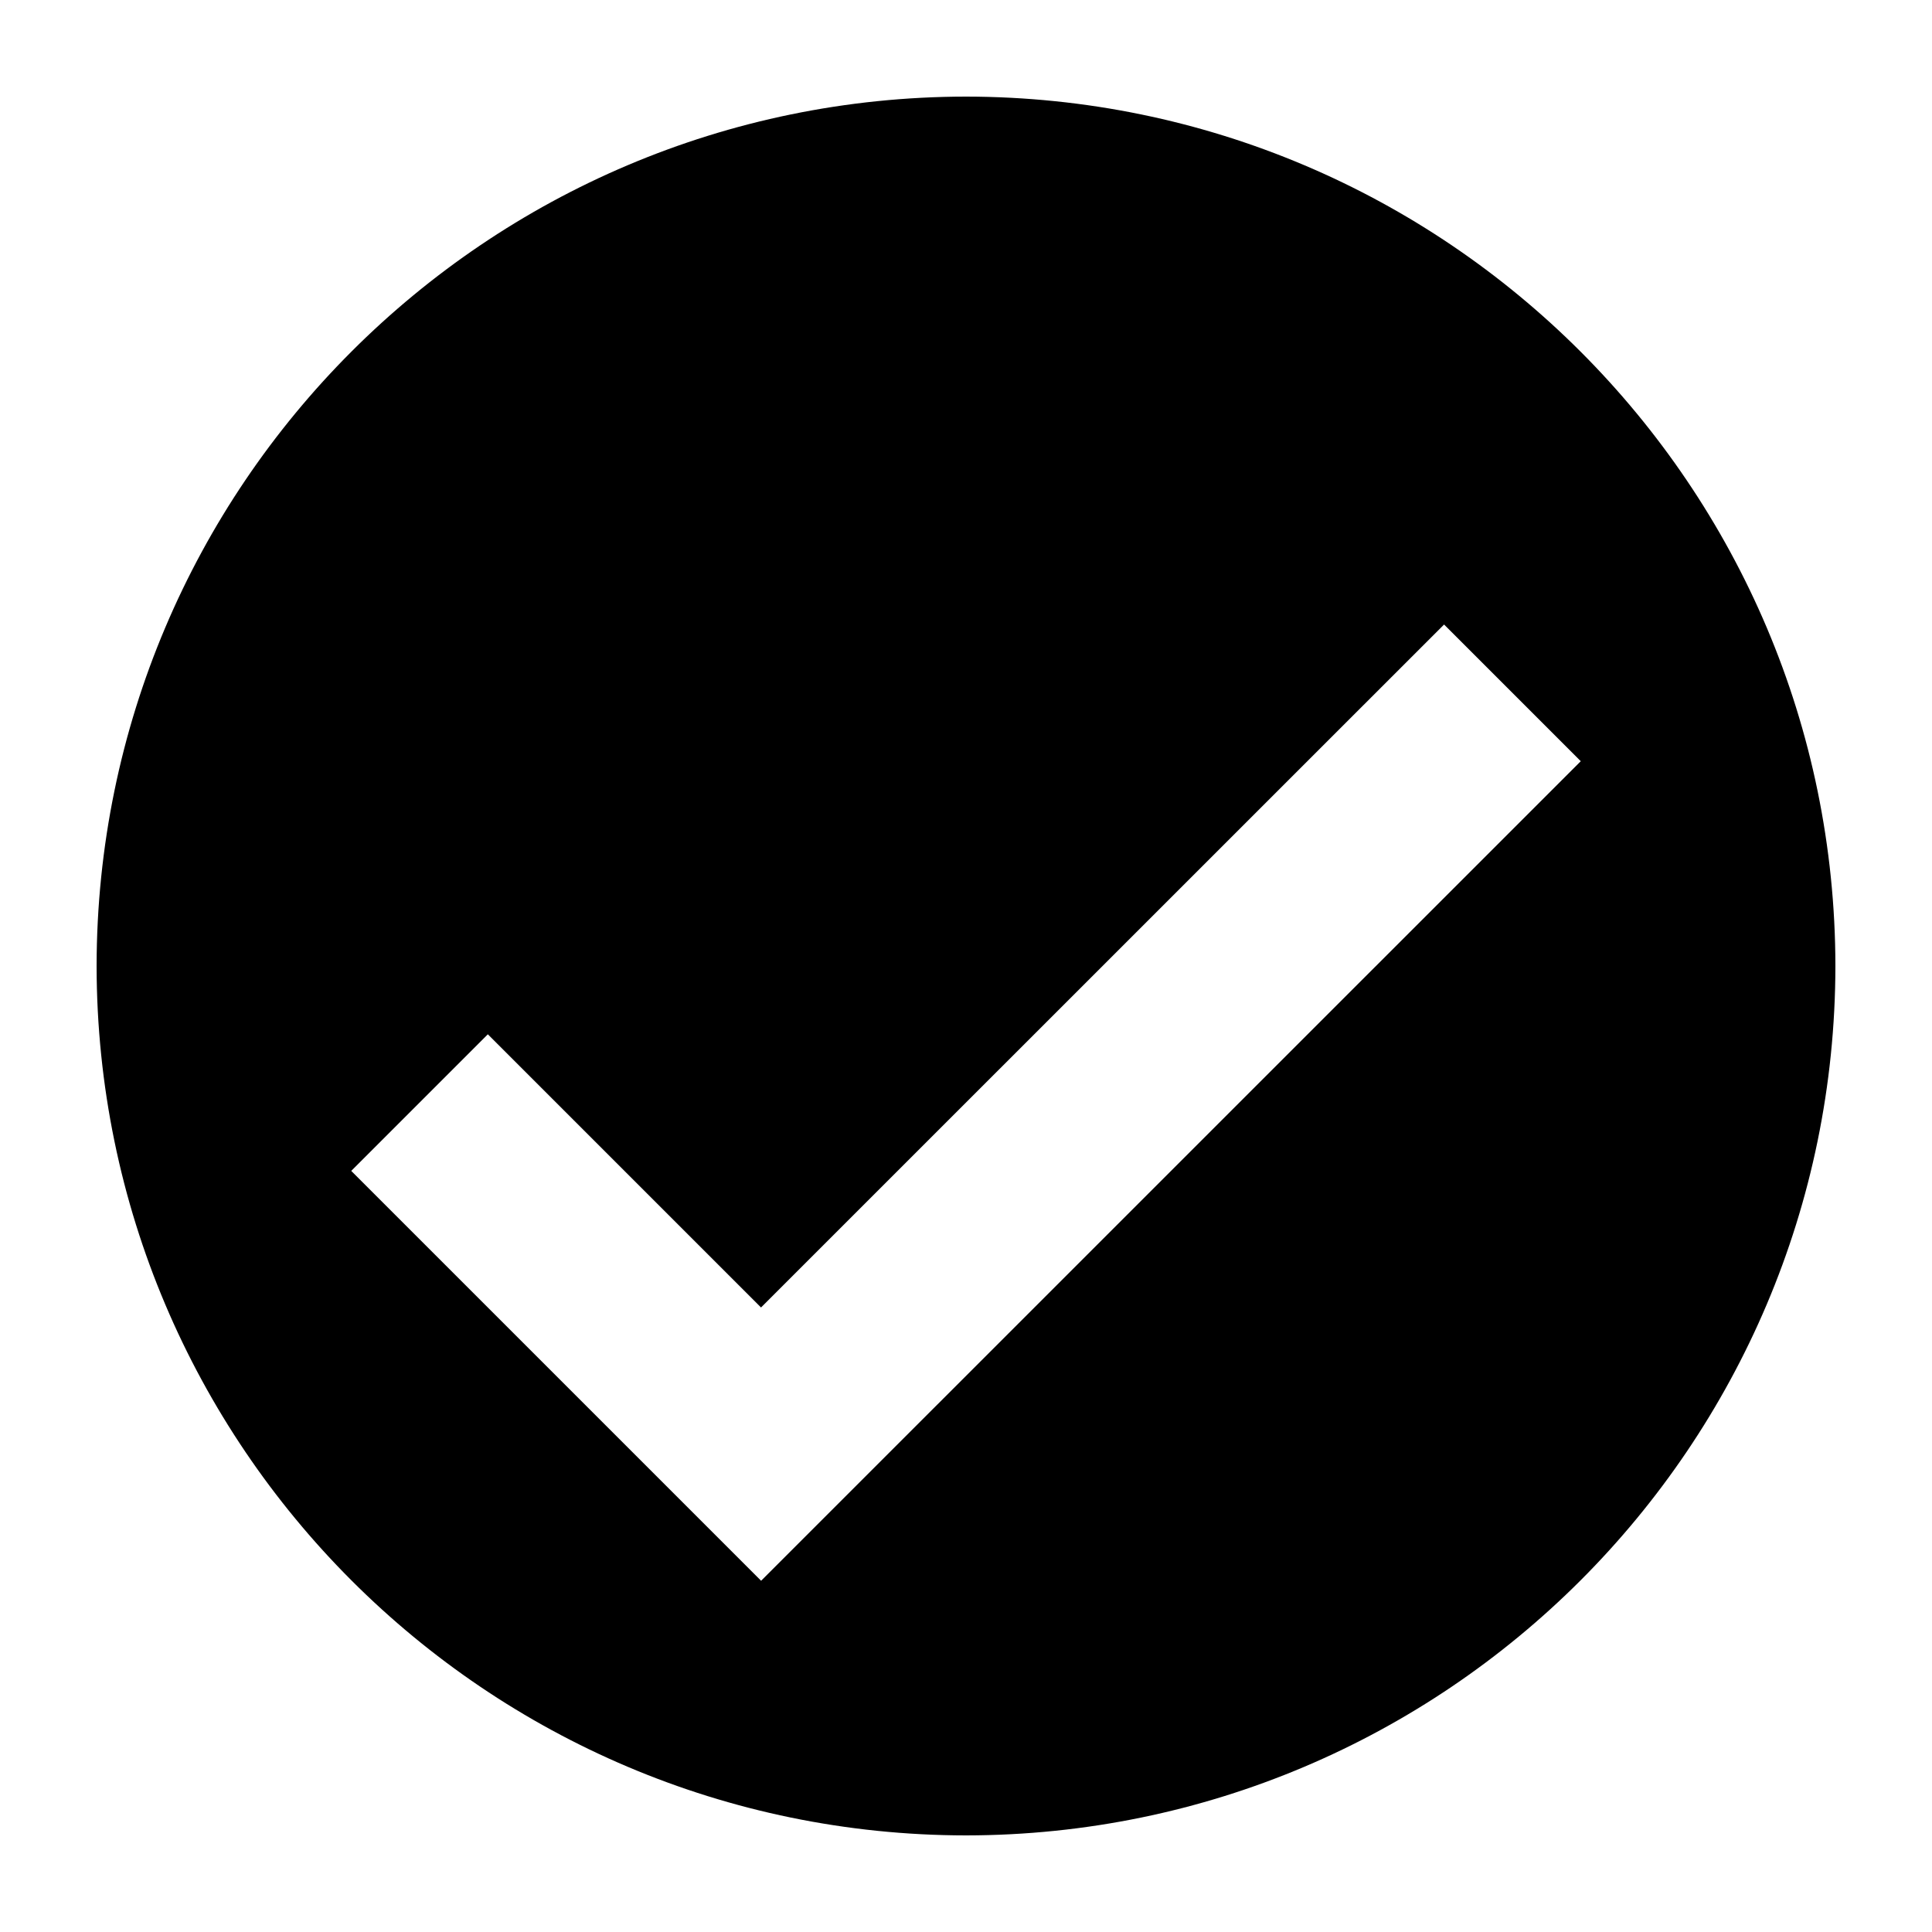
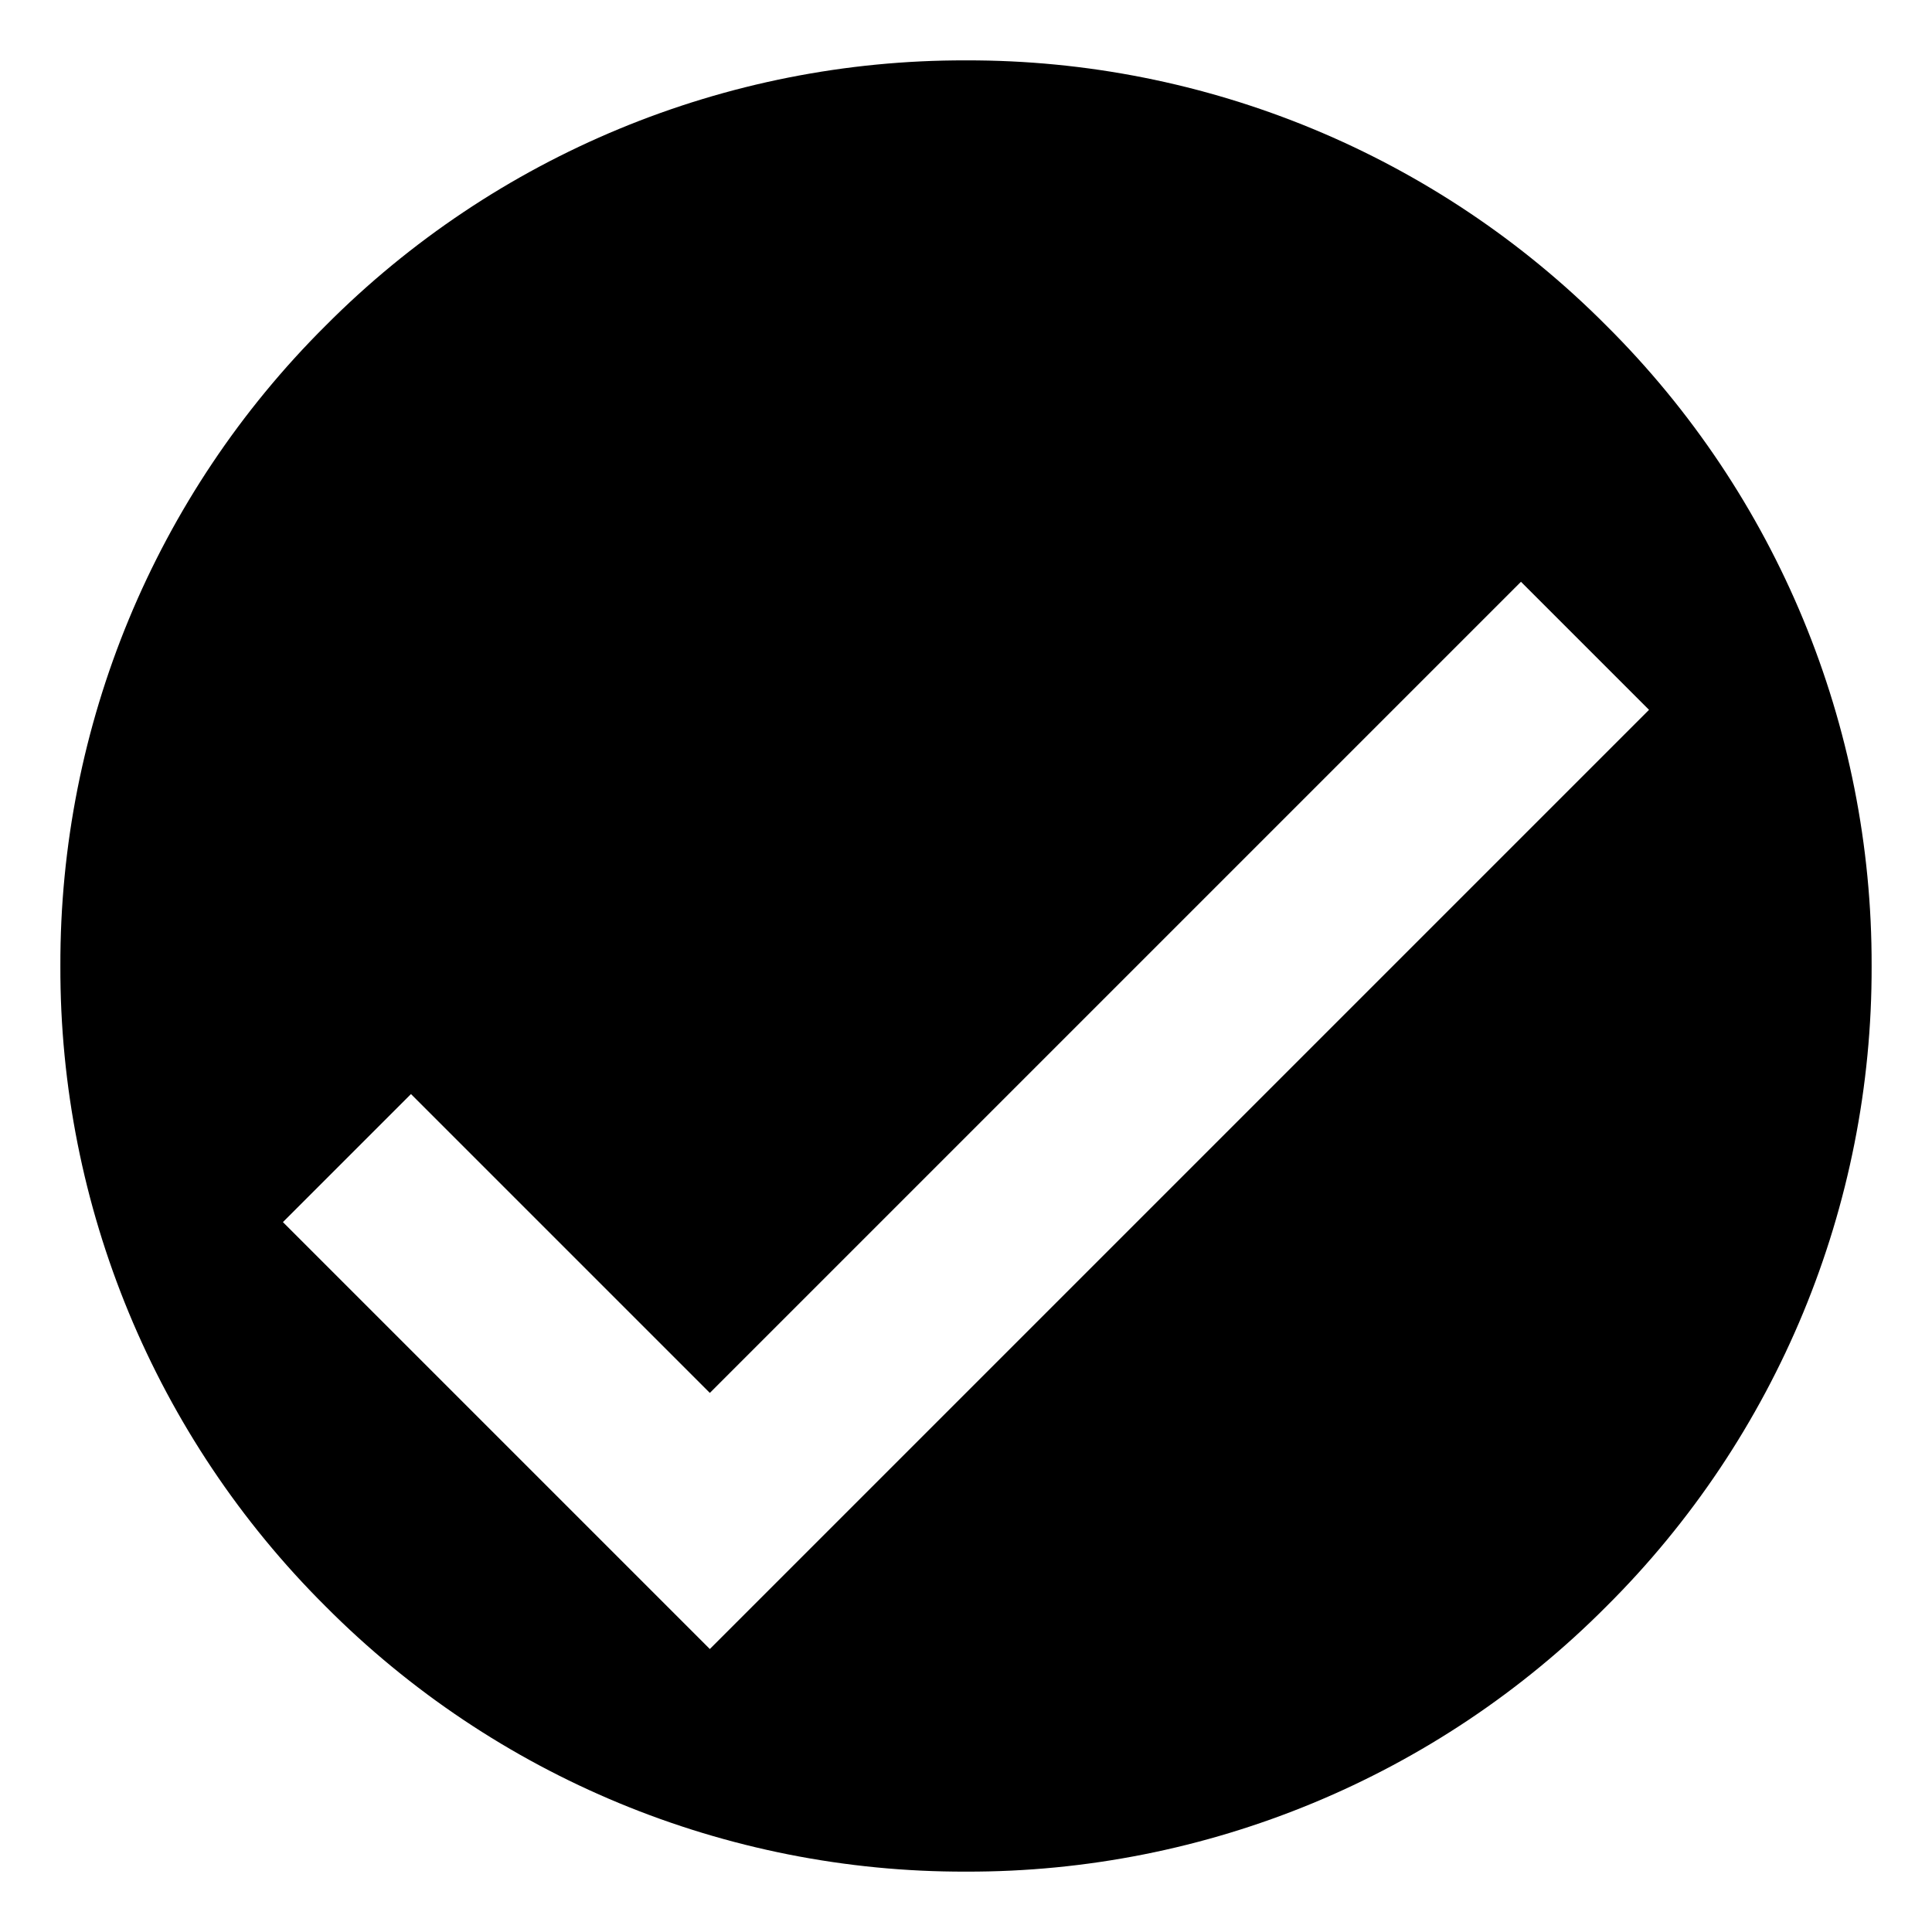
- <svg xmlns="http://www.w3.org/2000/svg" width="20" height="20" viewBox="0 0 20 20">
+ <svg xmlns="http://www.w3.org/2000/svg" width="32" height="32" viewBox="0 0 32 32">
  <defs>
    <clipPath id="b">
-       <rect width="20" height="20" />
+       <rect width="32" height="32" />
    </clipPath>
  </defs>
  <g id="a" clip-path="url(#b)">
-     <path d="M-1981-42a9.01,9.01,0,0,1-9-9,9.01,9.01,0,0,1,9-9,9.01,9.01,0,0,1,9,9A9.01,9.01,0,0,1-1981-42Zm-4.95-8.293h0l-1.414,1.414,4.243,4.243,8.485-8.484-1.415-1.415-7.071,7.07-2.828-2.828Z" transform="translate(1991 61)" />
+     <path d="M-2055-210a14.9,14.9,0,0,1-10.607-4.393A14.9,14.9,0,0,1-2070-225a14.9,14.9,0,0,1,4.394-10.607A14.9,14.9,0,0,1-2055-240a14.9,14.9,0,0,1,10.606,4.393A14.9,14.9,0,0,1-2040-225a14.9,14.9,0,0,1-4.393,10.607A14.9,14.9,0,0,1-2055-210Zm-9.193-12.879h0l-2.121,2.121,4.95,4.95,2.121,2.121,2.121-2.121,13.435-13.435-2.121-2.121-13.435,13.435-4.95-4.95Z" transform="translate(2071 241)" />
  </g>
</svg>
